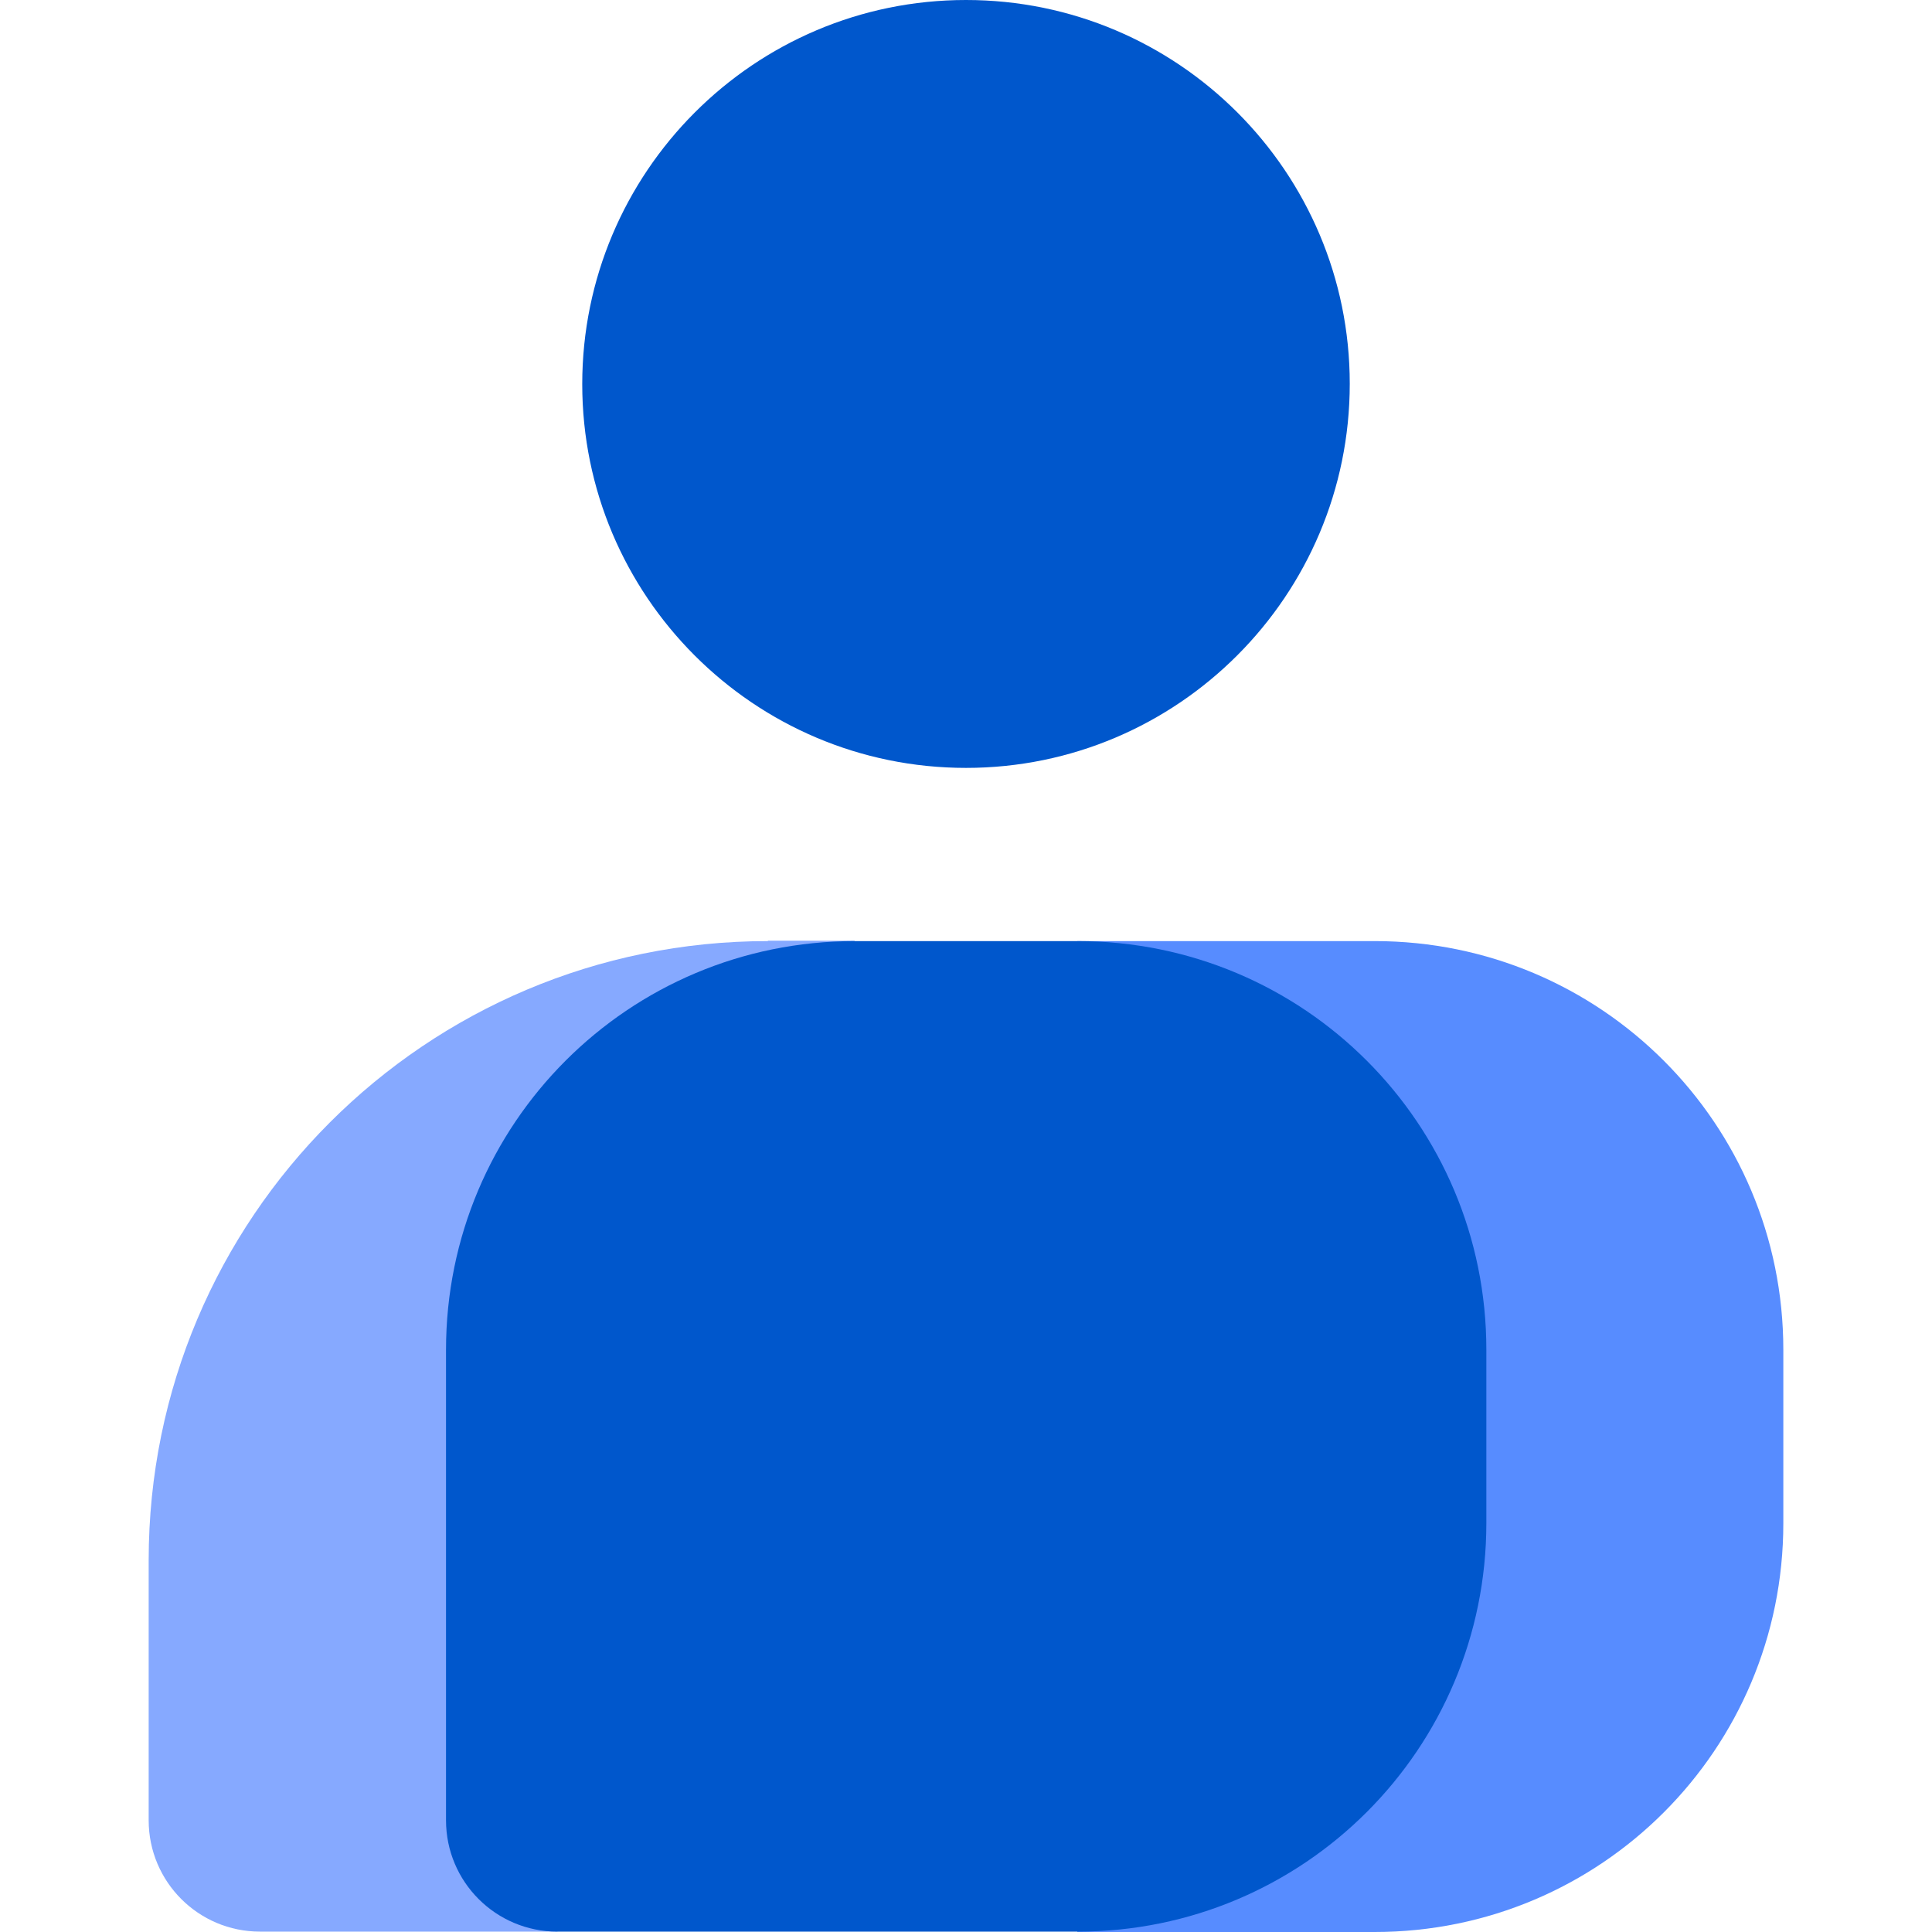
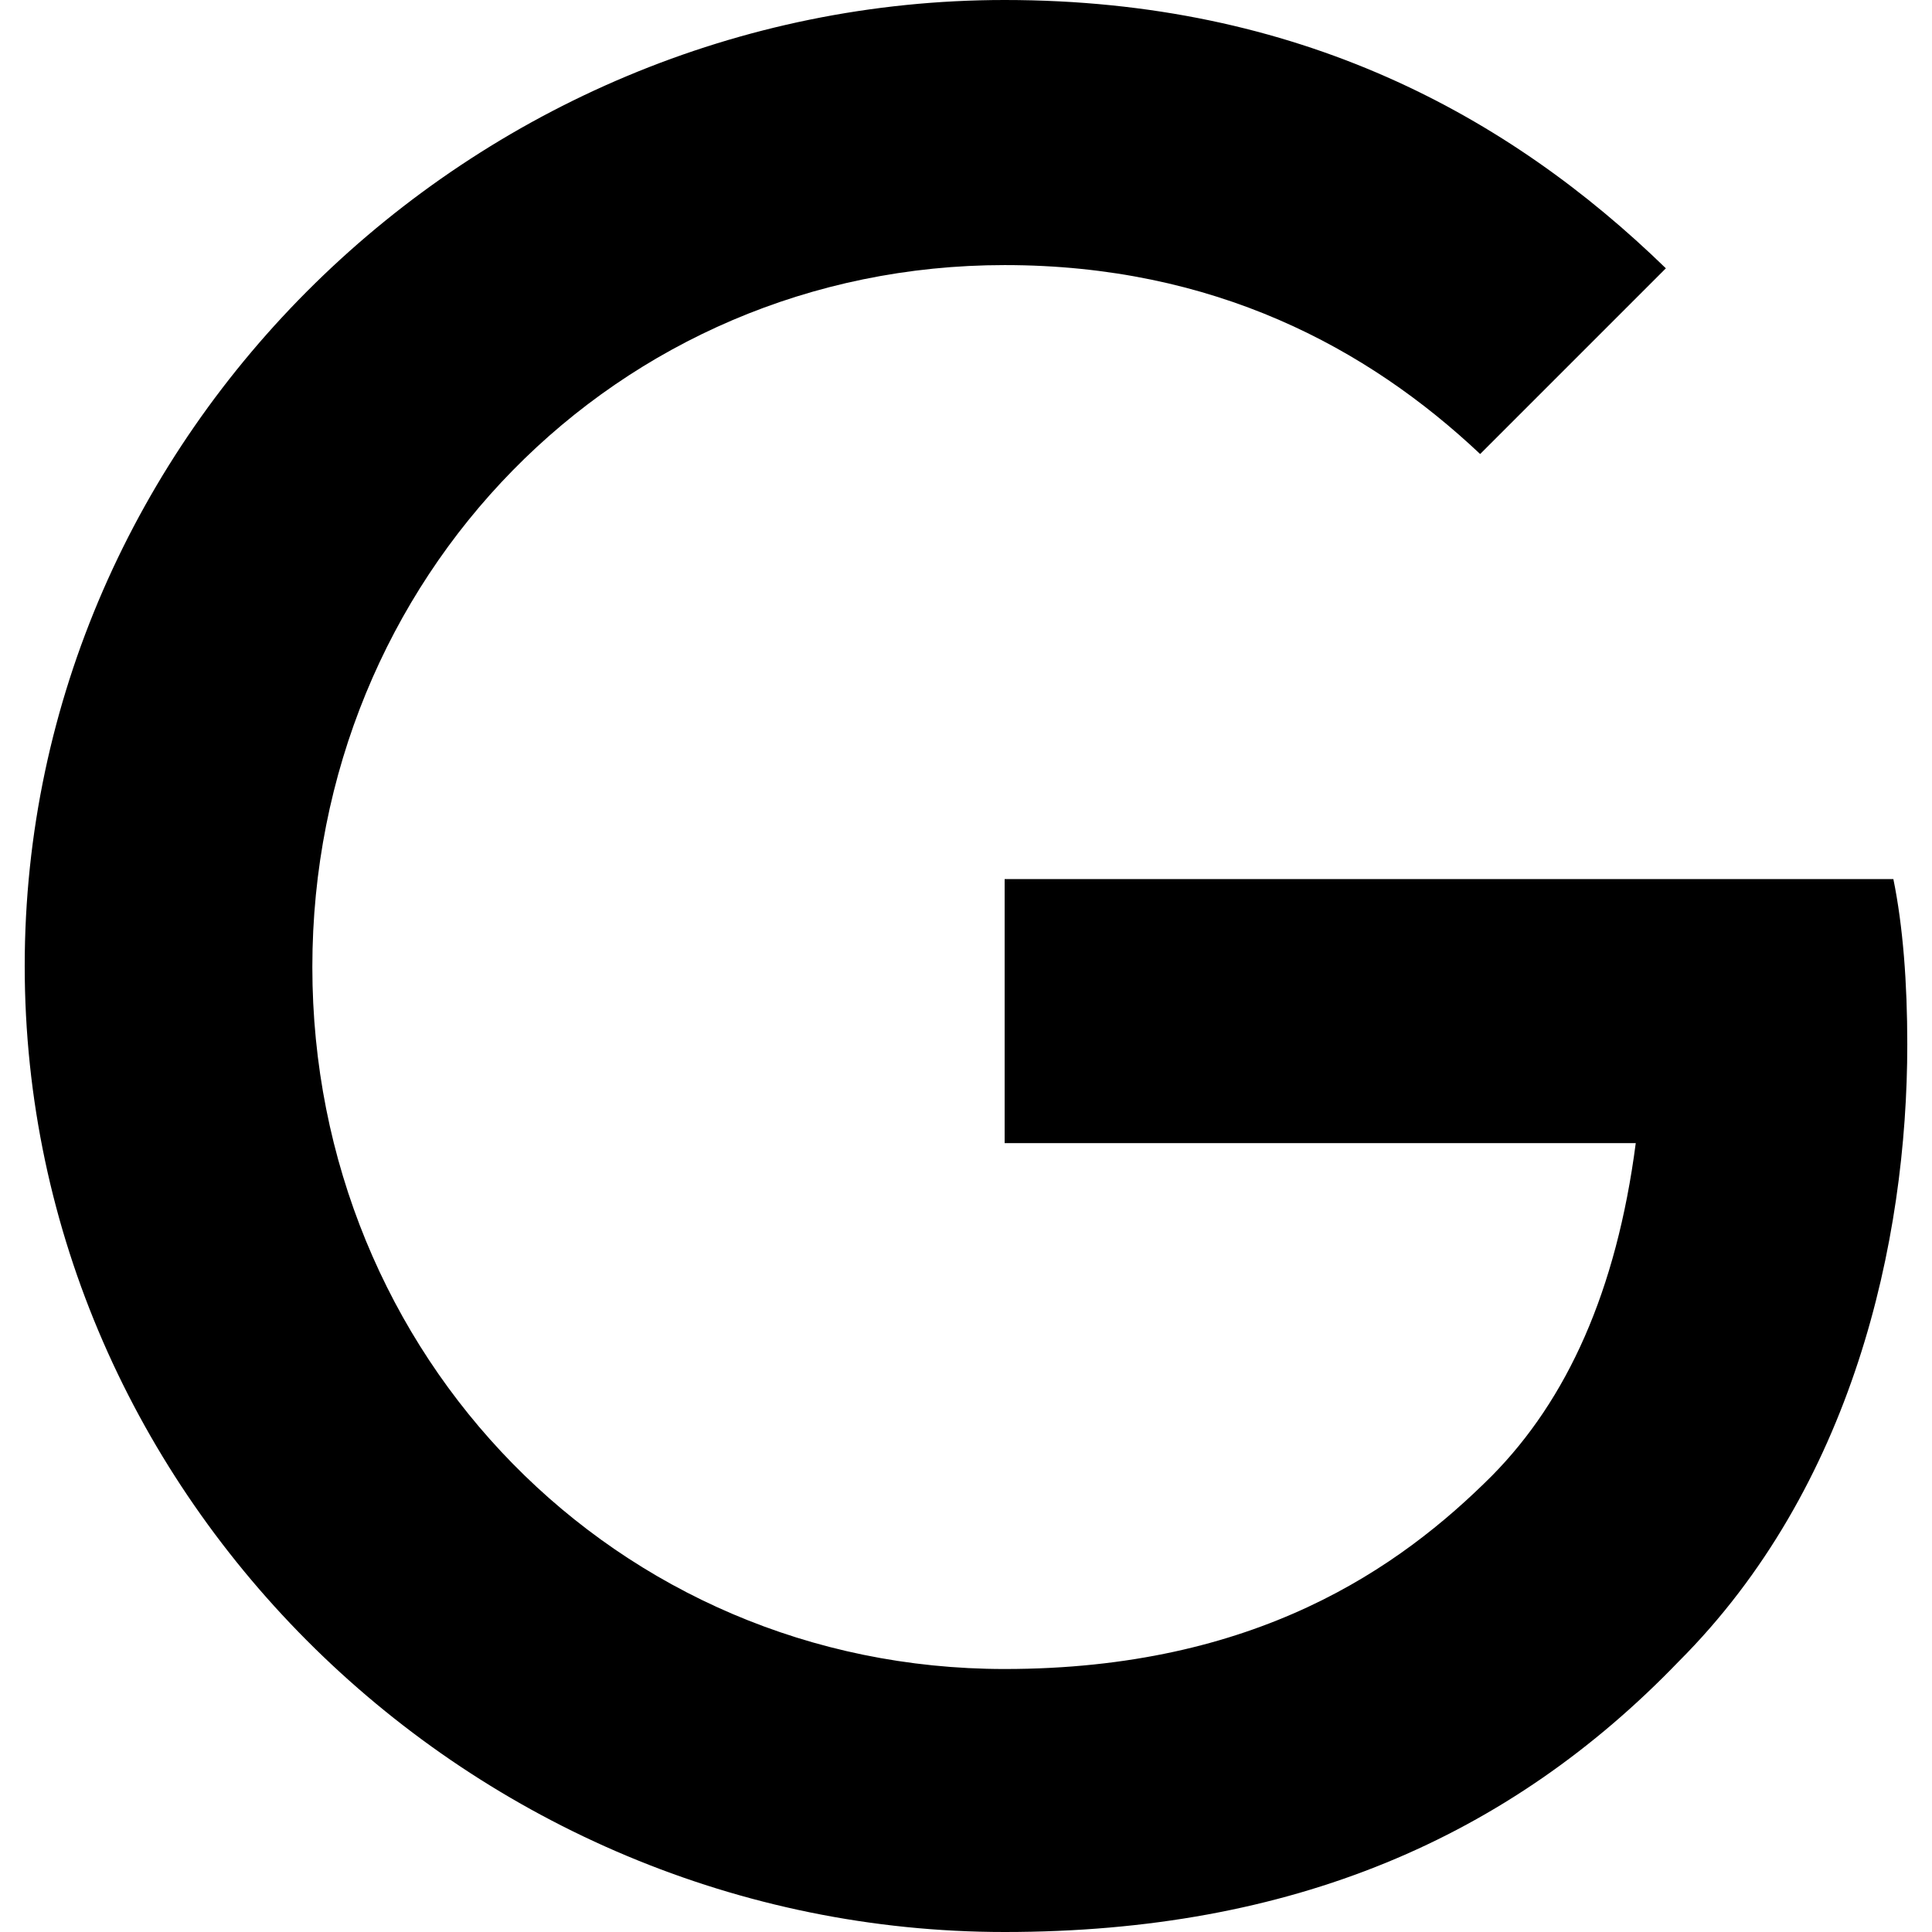
- <svg xmlns="http://www.w3.org/2000/svg" viewBox="0 0 512 512">
-   <path fill="#86a9ff" d="M203.5 249.4c-90.7 0-164.1 73.4-164.1 164.1v68.9c0 16.3 13.2 29.5 29.5 29.5h78.8l78.8-262.6h-23z" />
-   <path fill="#578cff" d="M472.6 357.7c0-59.9-48.4-108.3-108.3-108.3h-78.8V512h78.8c59.9 0 108.3-48.4 108.3-108.3" />
-   <path fill="#0057cc" d="M118.2 357.7c0-59.9 48.4-108.3 108.3-108.3h59.1c59.9 0 108.3 48.4 108.3 108.3v45.9c0 59.9-48.4 108.3-108.3 108.3H147.7c-16.3 0-29.5-13.2-29.5-29.5zM256 0c56.2 0 101.7 45.6 101.7 101.7S312.2 203.5 256 203.5s-101.7-45.6-101.7-101.7S199.8 0 256 0" />
+ <svg xmlns="http://www.w3.org/2000/svg" role="img" viewBox="0 0 24 24">
+   <path d="M12.48 10.92v3.28h7.84c-.24 1.84-.853 3.187-1.787 4.133-1.147 1.147-2.933 2.4-6.053 2.4-4.827 0-8.6-3.893-8.6-8.72s3.773-8.72 8.6-8.72c2.6 0 4.507 1.027 5.907 2.347l2.307-2.307C18.747 1.44 16.133 0 12.48 0 5.867 0 .307 5.387.307 12s5.56 12 12.173 12c3.573 0 6.267-1.173 8.373-3.36 2.16-2.16 2.84-5.213 2.84-7.667 0-.76-.053-1.467-.173-2.053H12.48z" />
</svg>
